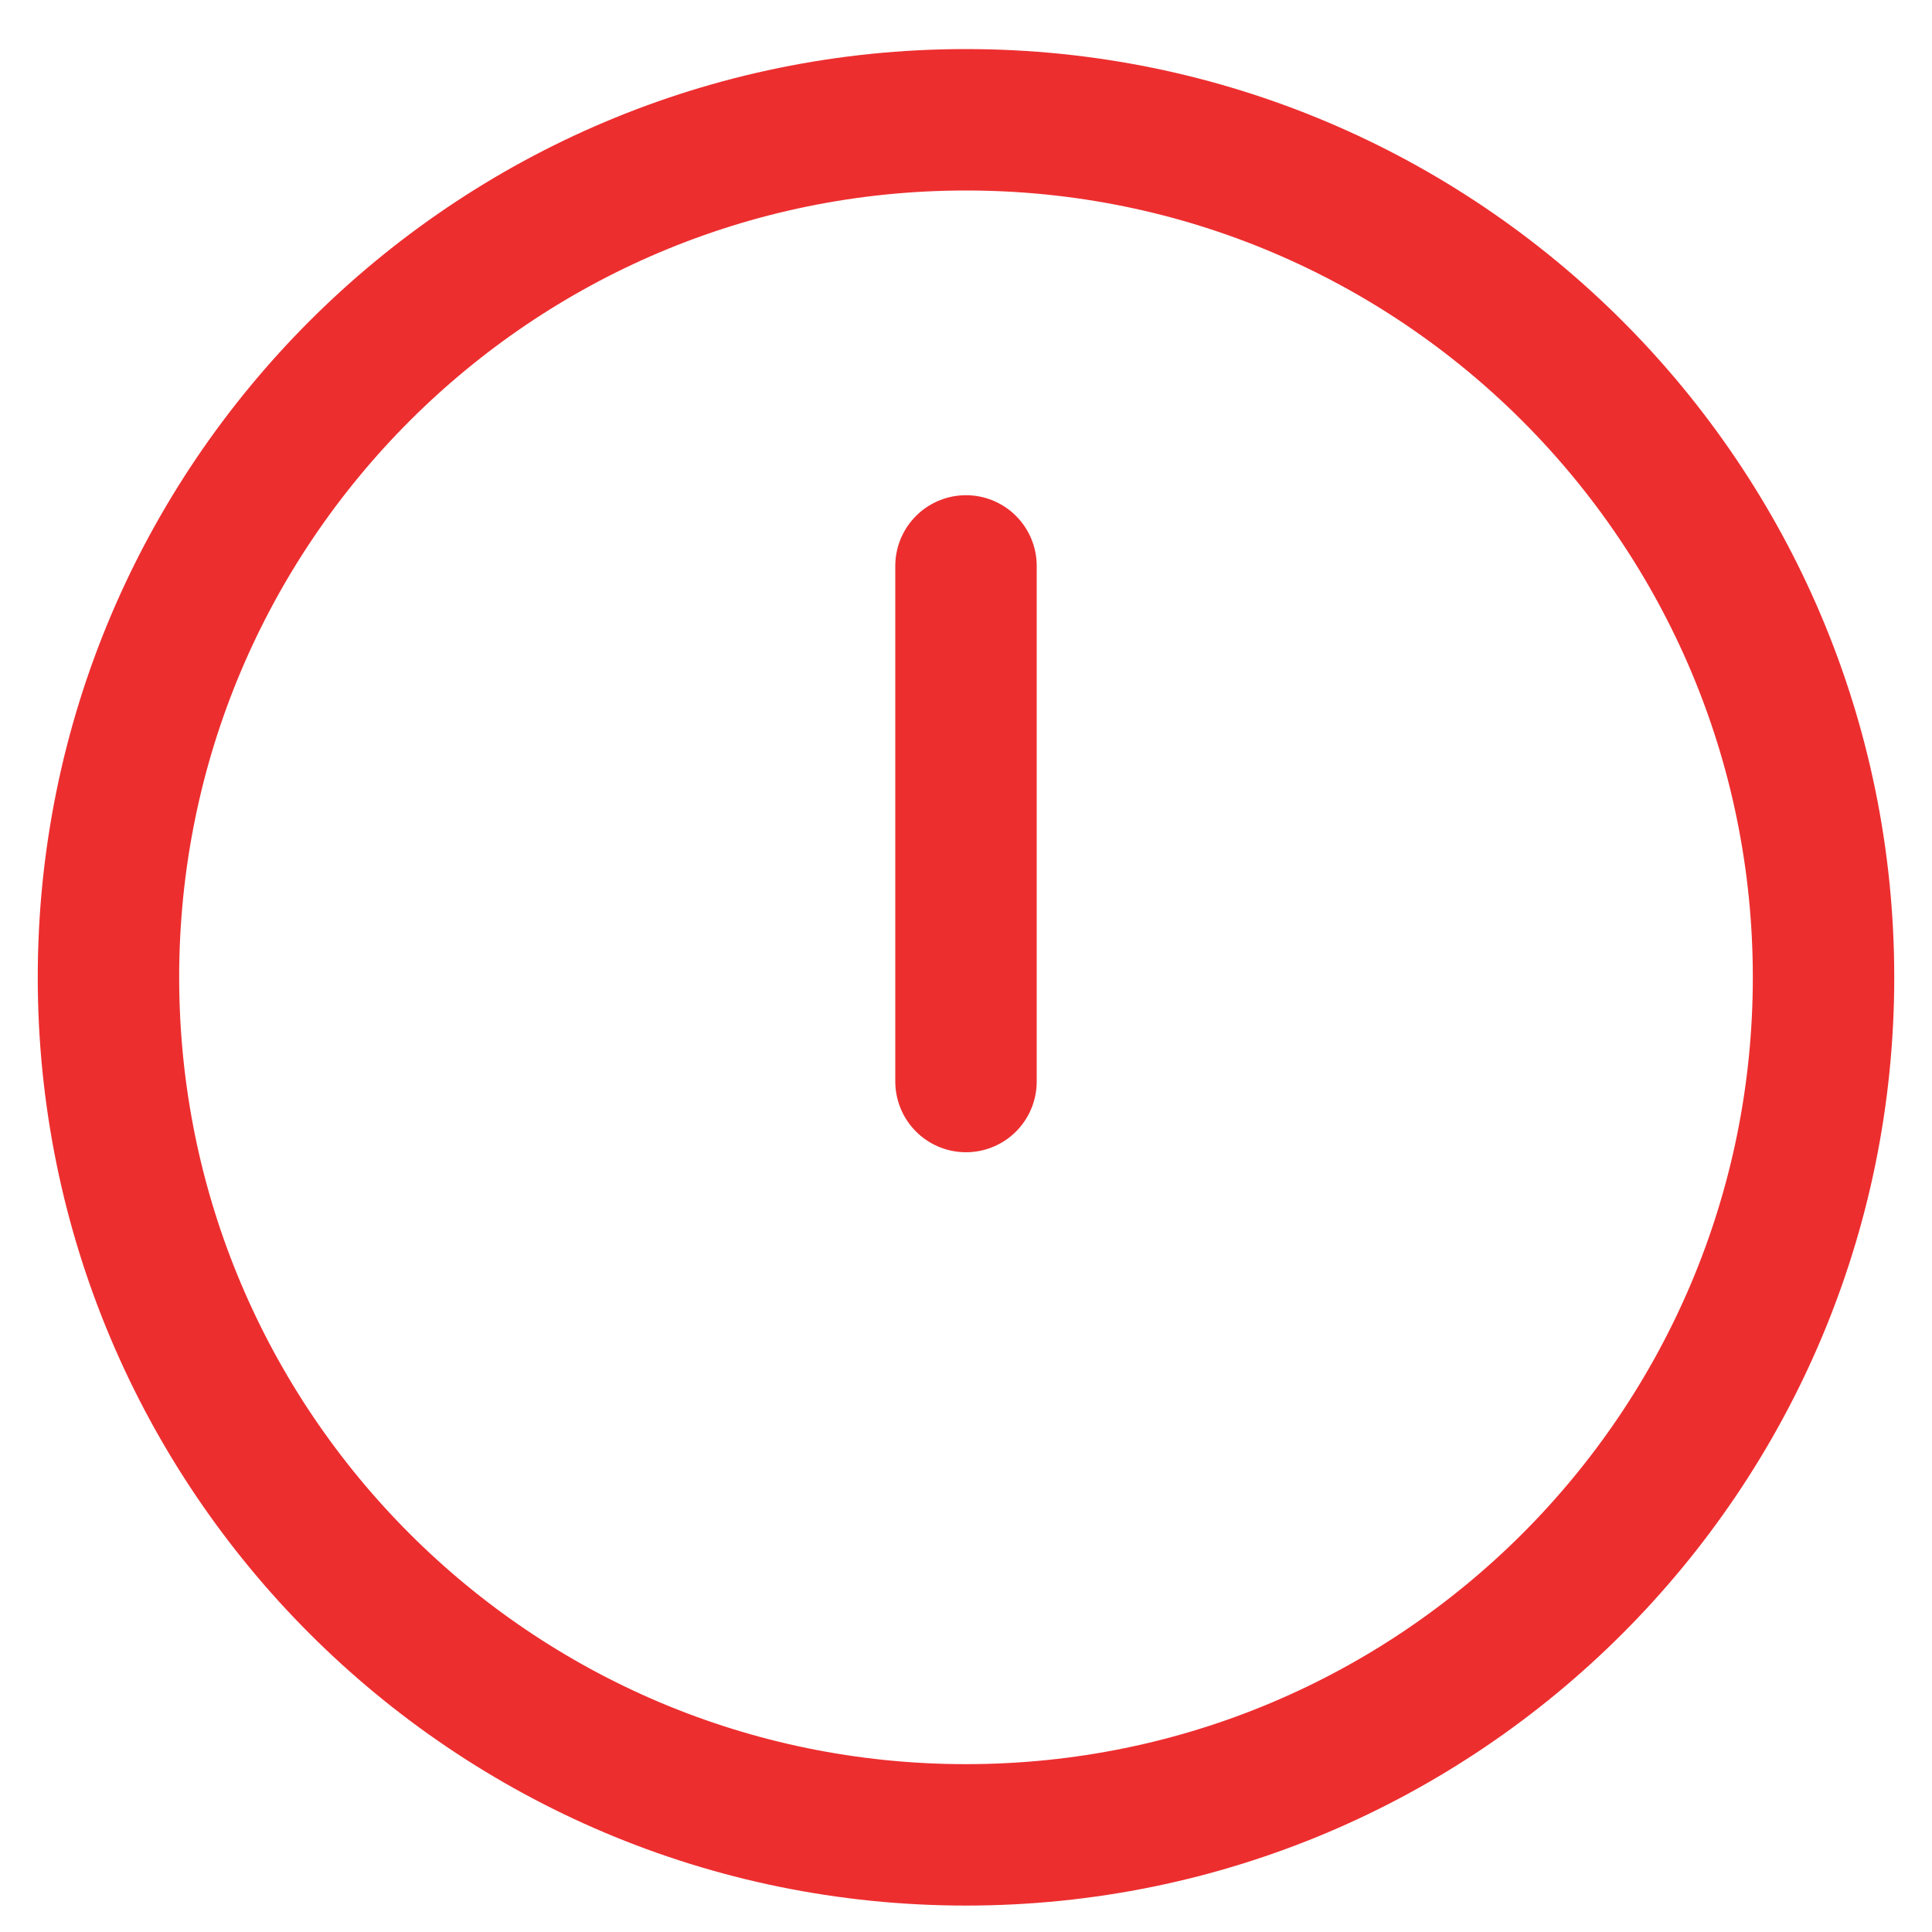
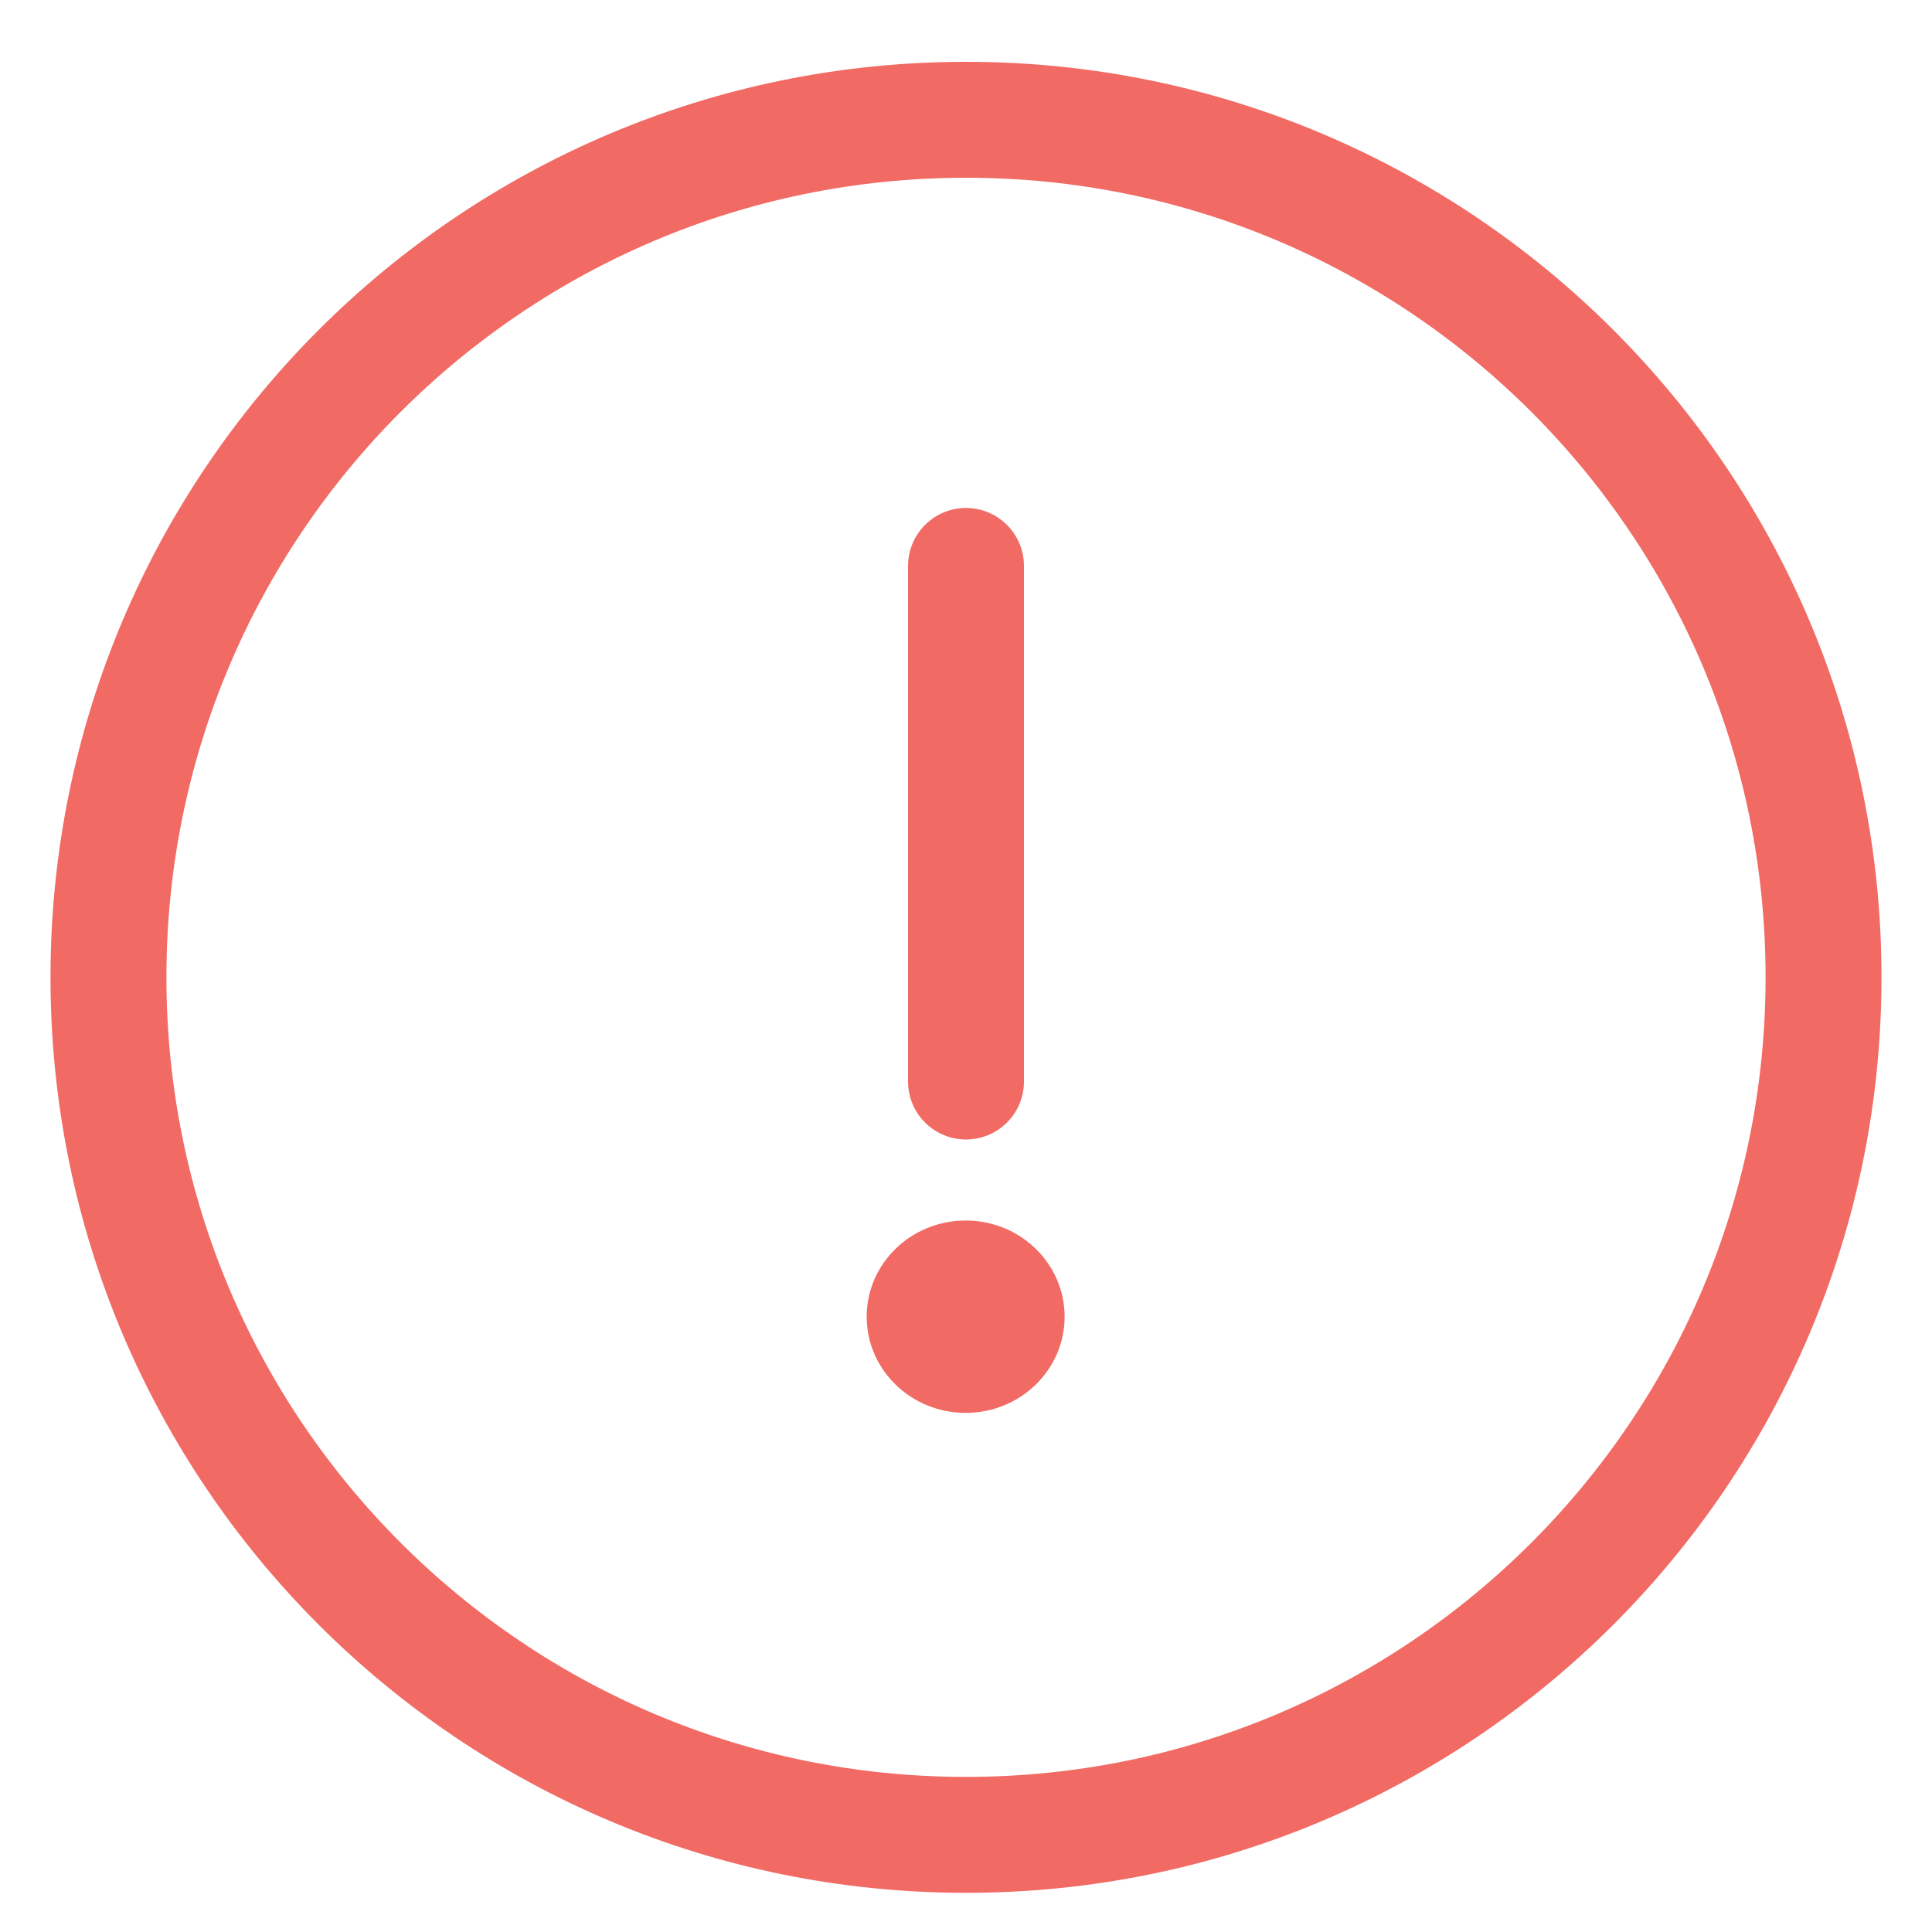
<svg xmlns="http://www.w3.org/2000/svg" id="Camada_1" data-name="Camada 1" viewBox="0 0 500 500">
-   <circle cx="250" cy="252.93" r="221.93" style="fill: none; stroke: #ed2e2f; stroke-miterlimit: 10; stroke-width: 36.6px;" />
-   <line x1="250" y1="146.46" x2="250" y2="279.9" style="fill: none; stroke: #ed2e2f; stroke-linecap: round; stroke-miterlimit: 10; stroke-width: 36.6px;" />
-   <ellipse cx="249.91" cy="340.76" rx="25.61" ry="24.89" style="fill: none; stroke: #ed2e2f stroke-width: 2px;" />
+   <circle cx="250" cy="252.93" r="221.93" style="fill: none; stroke: #f16a64; stroke-miterlimit: 10; stroke-width: 30px;" />
+   <line x1="250" y1="146.46" x2="250" y2="279.9" style="fill: none; stroke: #f16a64; stroke-linecap: round; stroke-miterlimit: 10; stroke-width: 30px;" />
+   <ellipse cx="249.91" cy="340.76" rx="25.61" ry="24.89" style="fill: #f16a64; stroke-width: 0px;" />
</svg>
